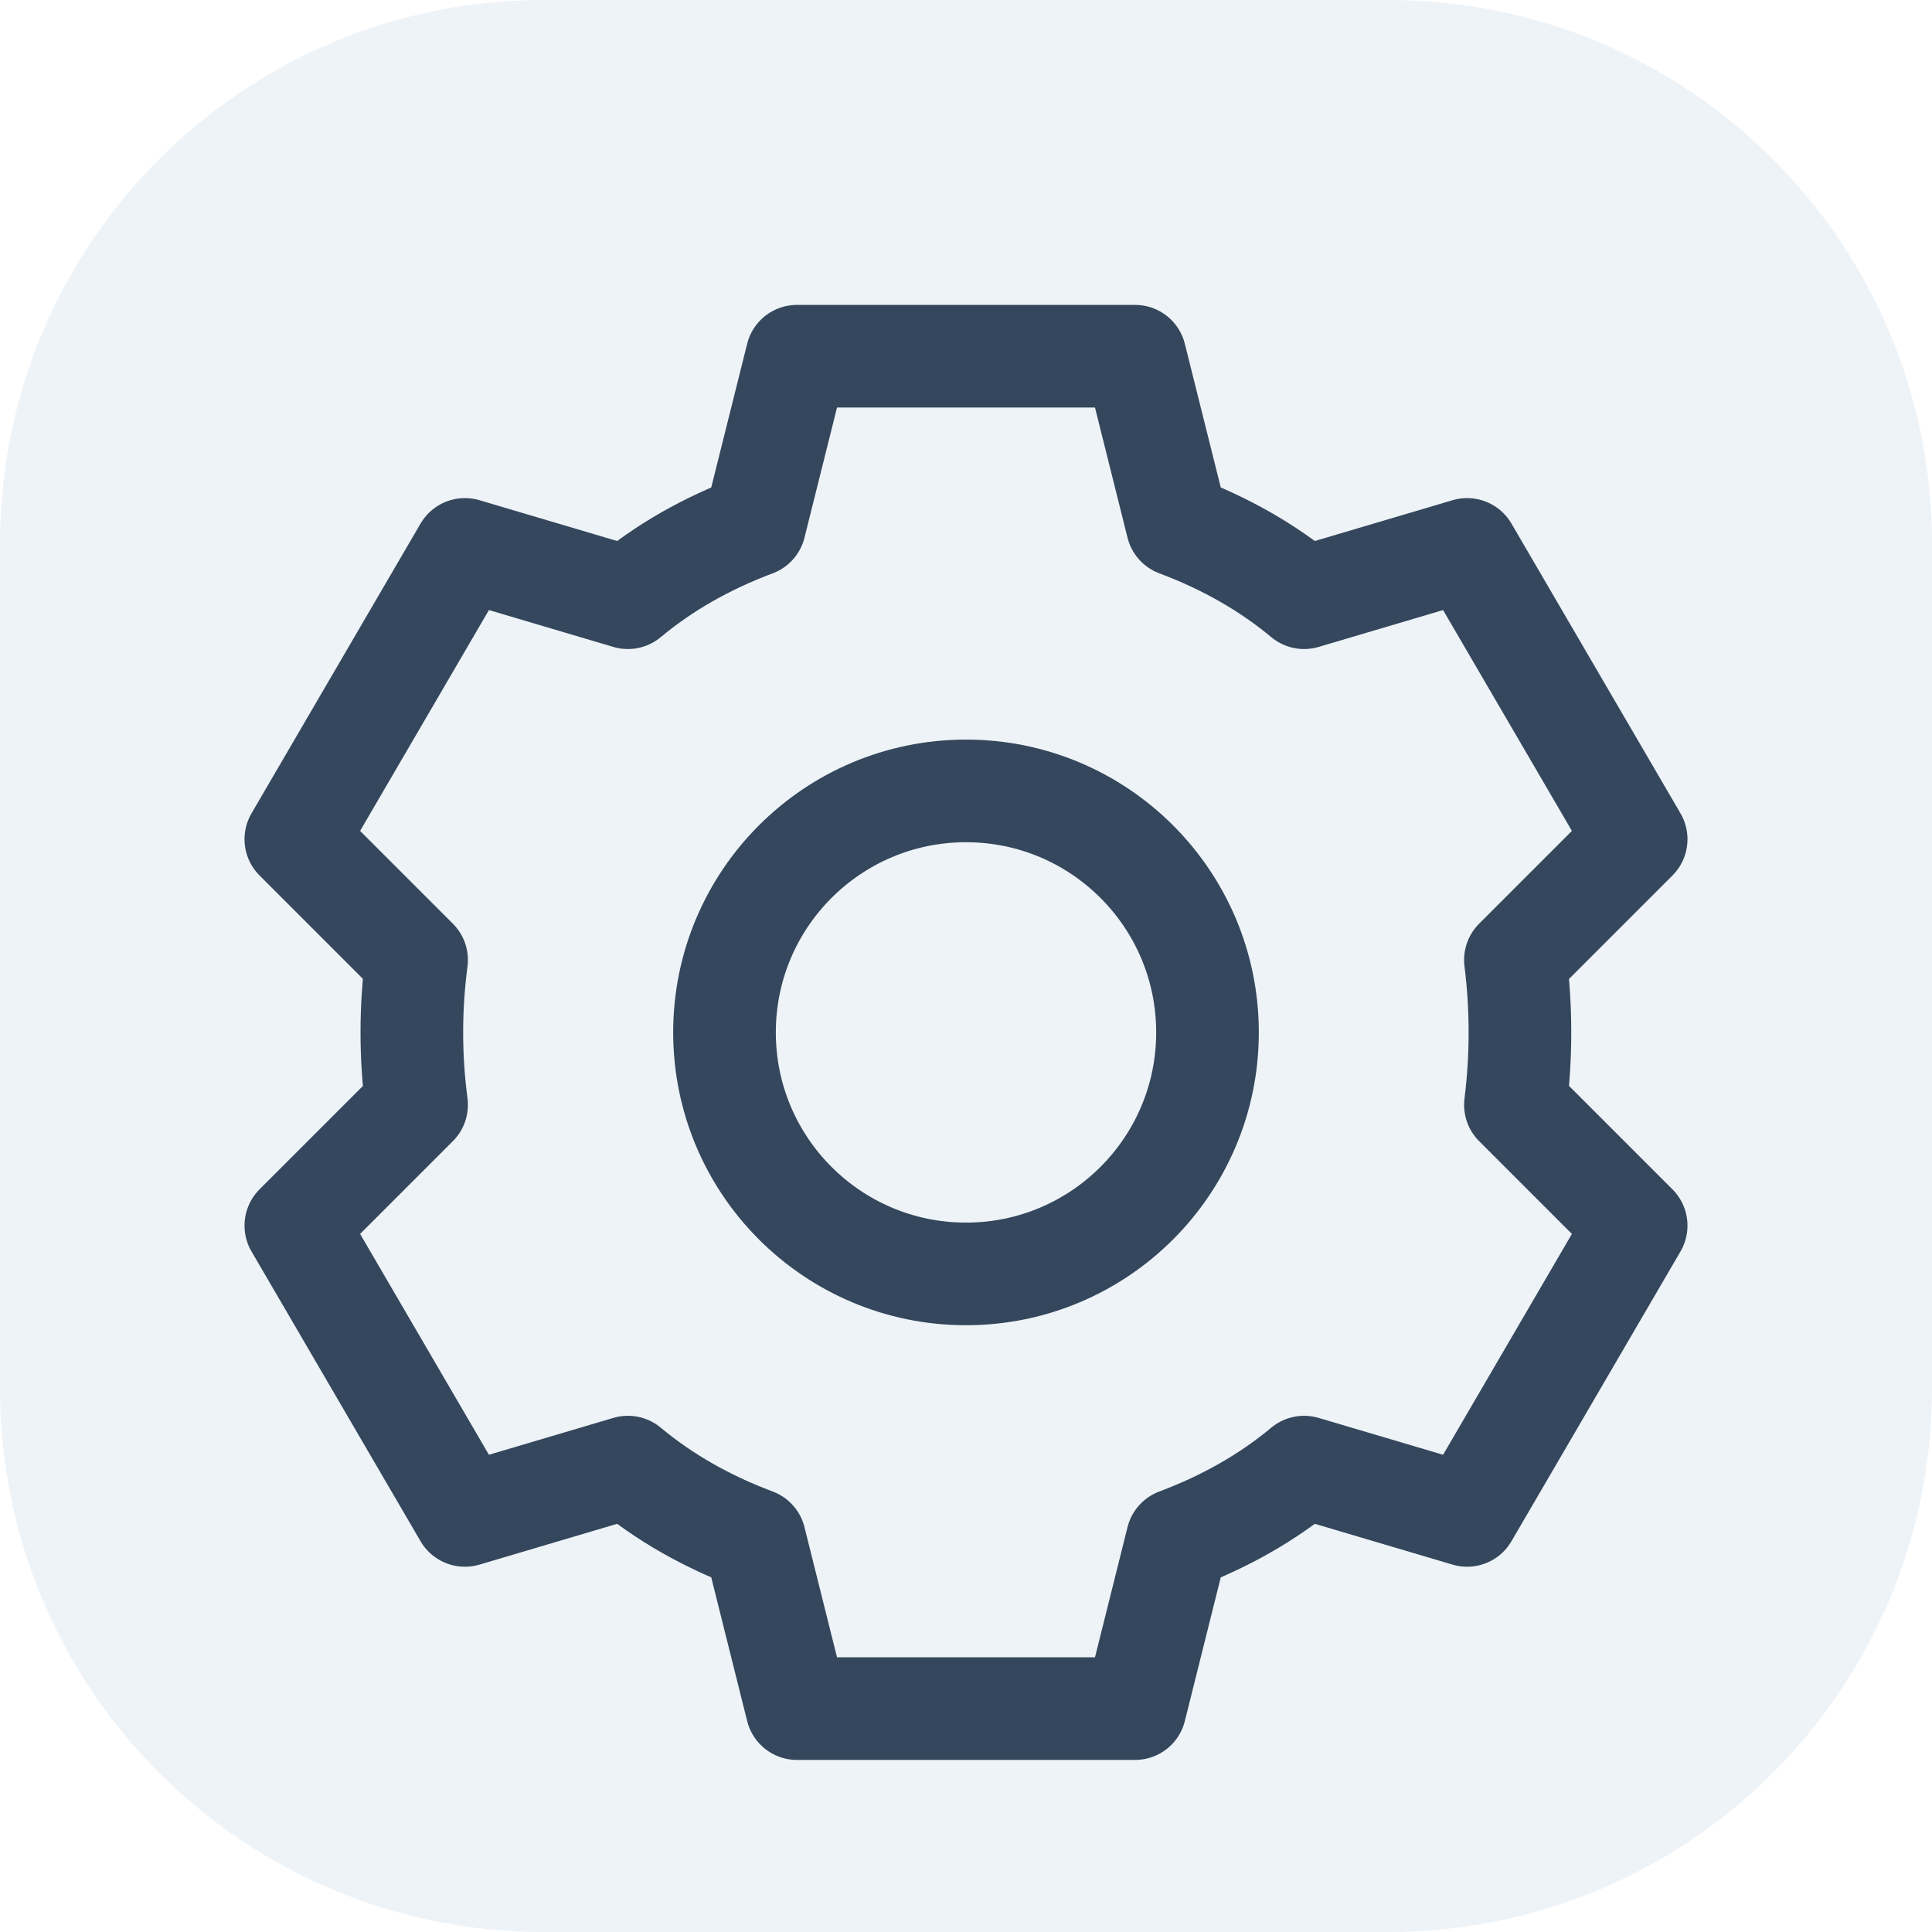
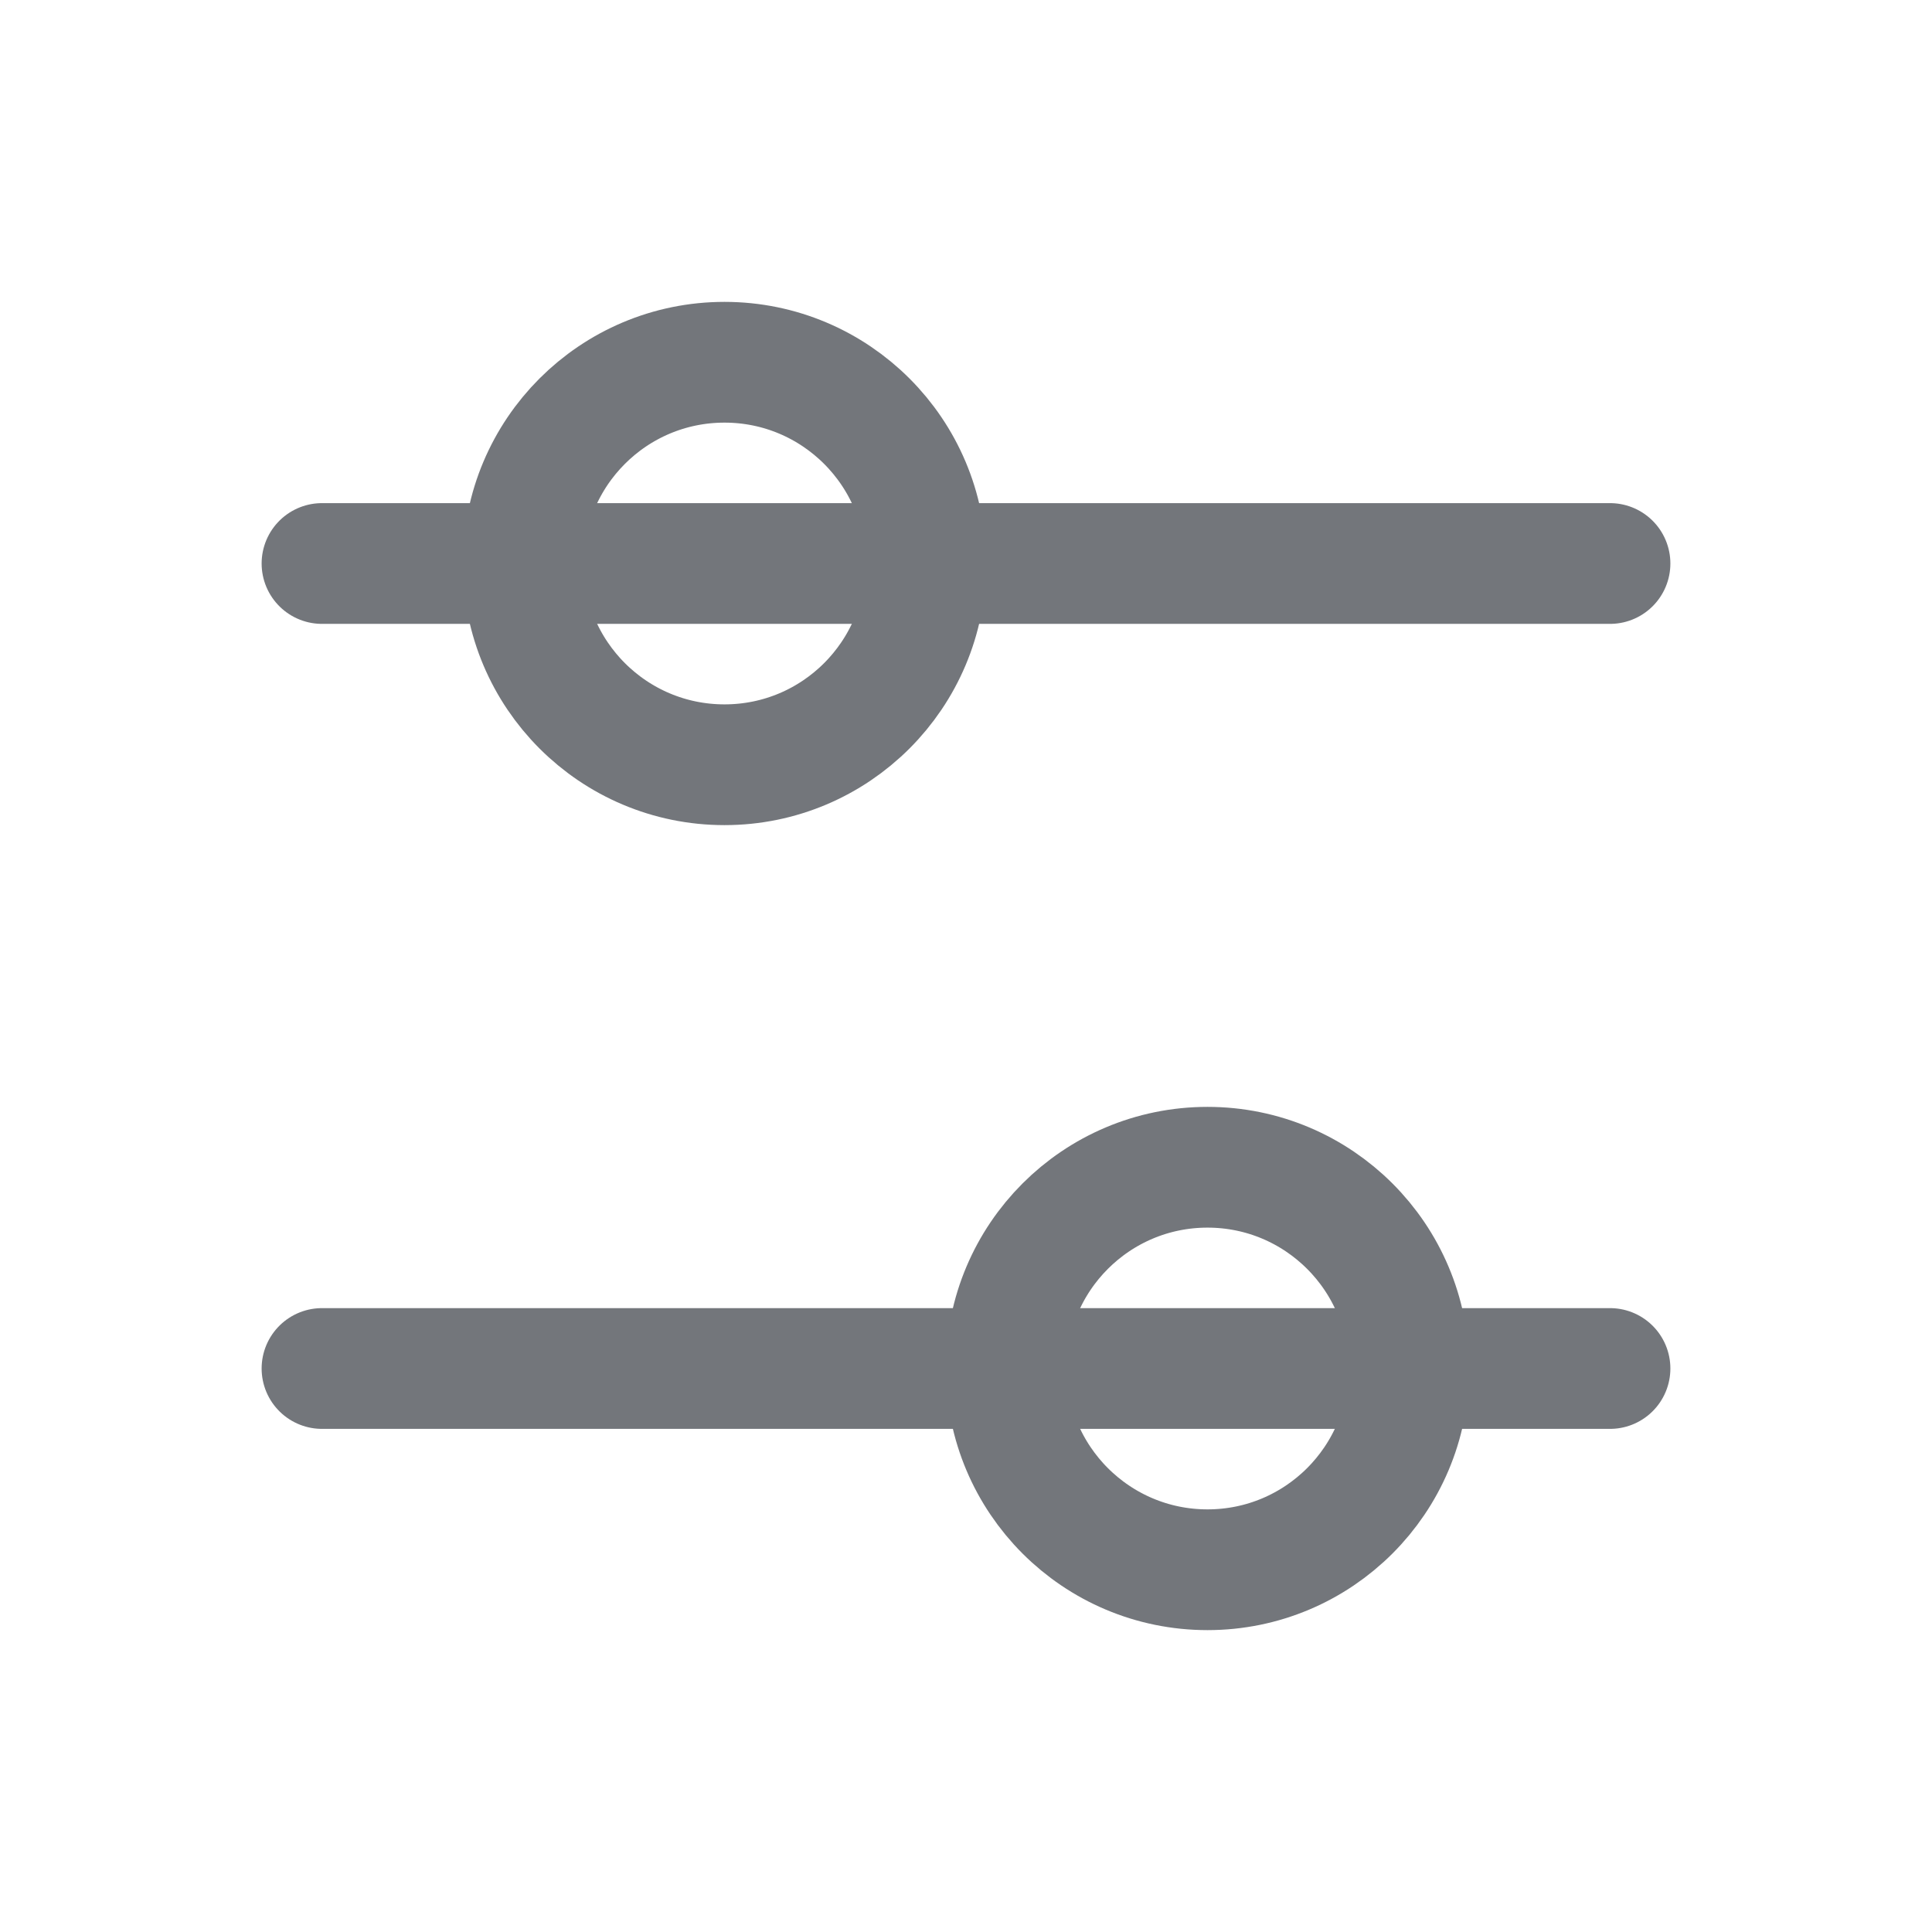
- <svg xmlns="http://www.w3.org/2000/svg" viewBox="0 0 32 32">
-   <rect width="32" height="32" rx="9" fill="#eef3f8" />
-   <path d="M13.2 5.9h5.6l.7 2.8c.8.3 1.5.7 2.1 1.2l2.7-.8 2.8 4.8-2 2c.1.8.1 1.6 0 2.4l2 2-2.8 4.8-2.7-.8c-.6.5-1.3.9-2.1 1.2l-.7 2.8h-5.6l-.7-2.8c-.8-.3-1.5-.7-2.1-1.2l-2.7.8-2.8-4.8 2-2a9.2 9.2 0 0 1 0-2.4l-2-2 2.8-4.8 2.7.8c.6-.5 1.3-.9 2.1-1.2l.7-2.8Z" fill="none" stroke="#34475c" stroke-width="1.7" stroke-linejoin="round" />
-   <circle cx="16" cy="17.1" r="4" fill="none" stroke="#34475c" stroke-width="1.7" />
+ <svg xmlns="http://www.w3.org/2000/svg" viewBox="0 0 24 24" fill="none" stroke="#73767b" stroke-width="1.5" stroke-linecap="round" stroke-linejoin="round">
+   <path d="M4 7h16M4 17h16" />
+   <circle cx="9" cy="7" r="2.5" />
+   <circle cx="15" cy="17" r="2.5" />
</svg>
